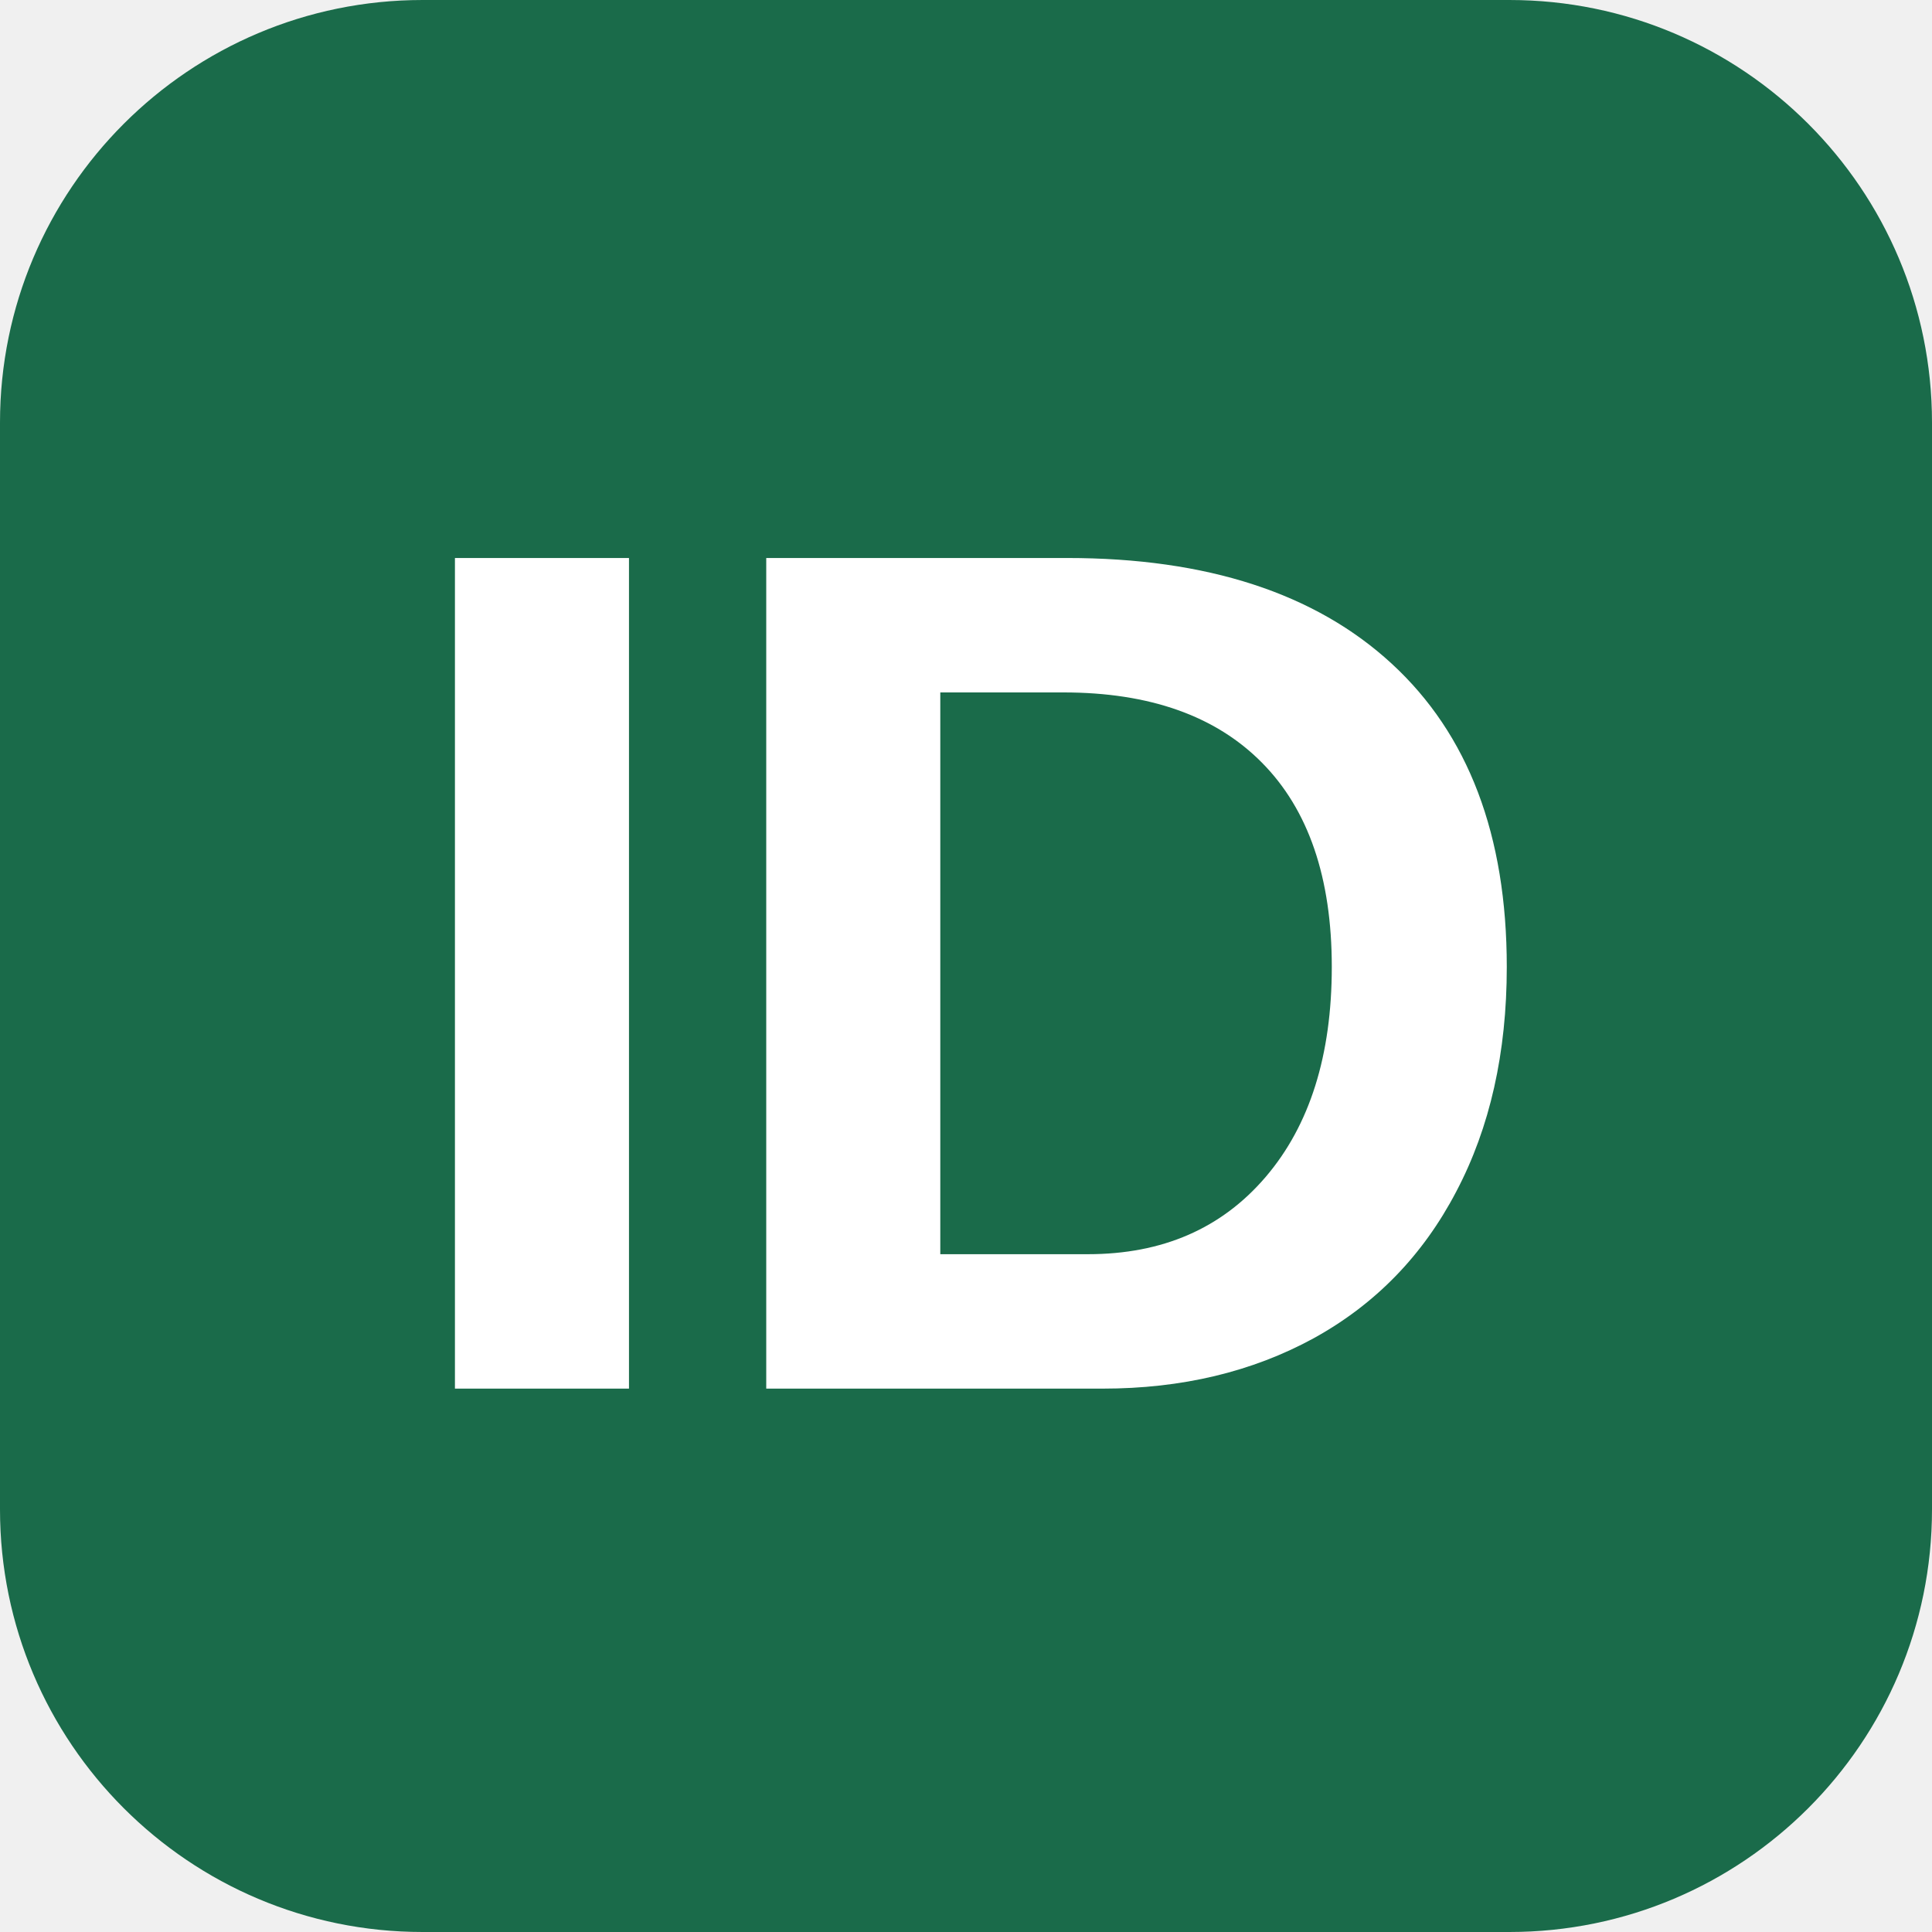
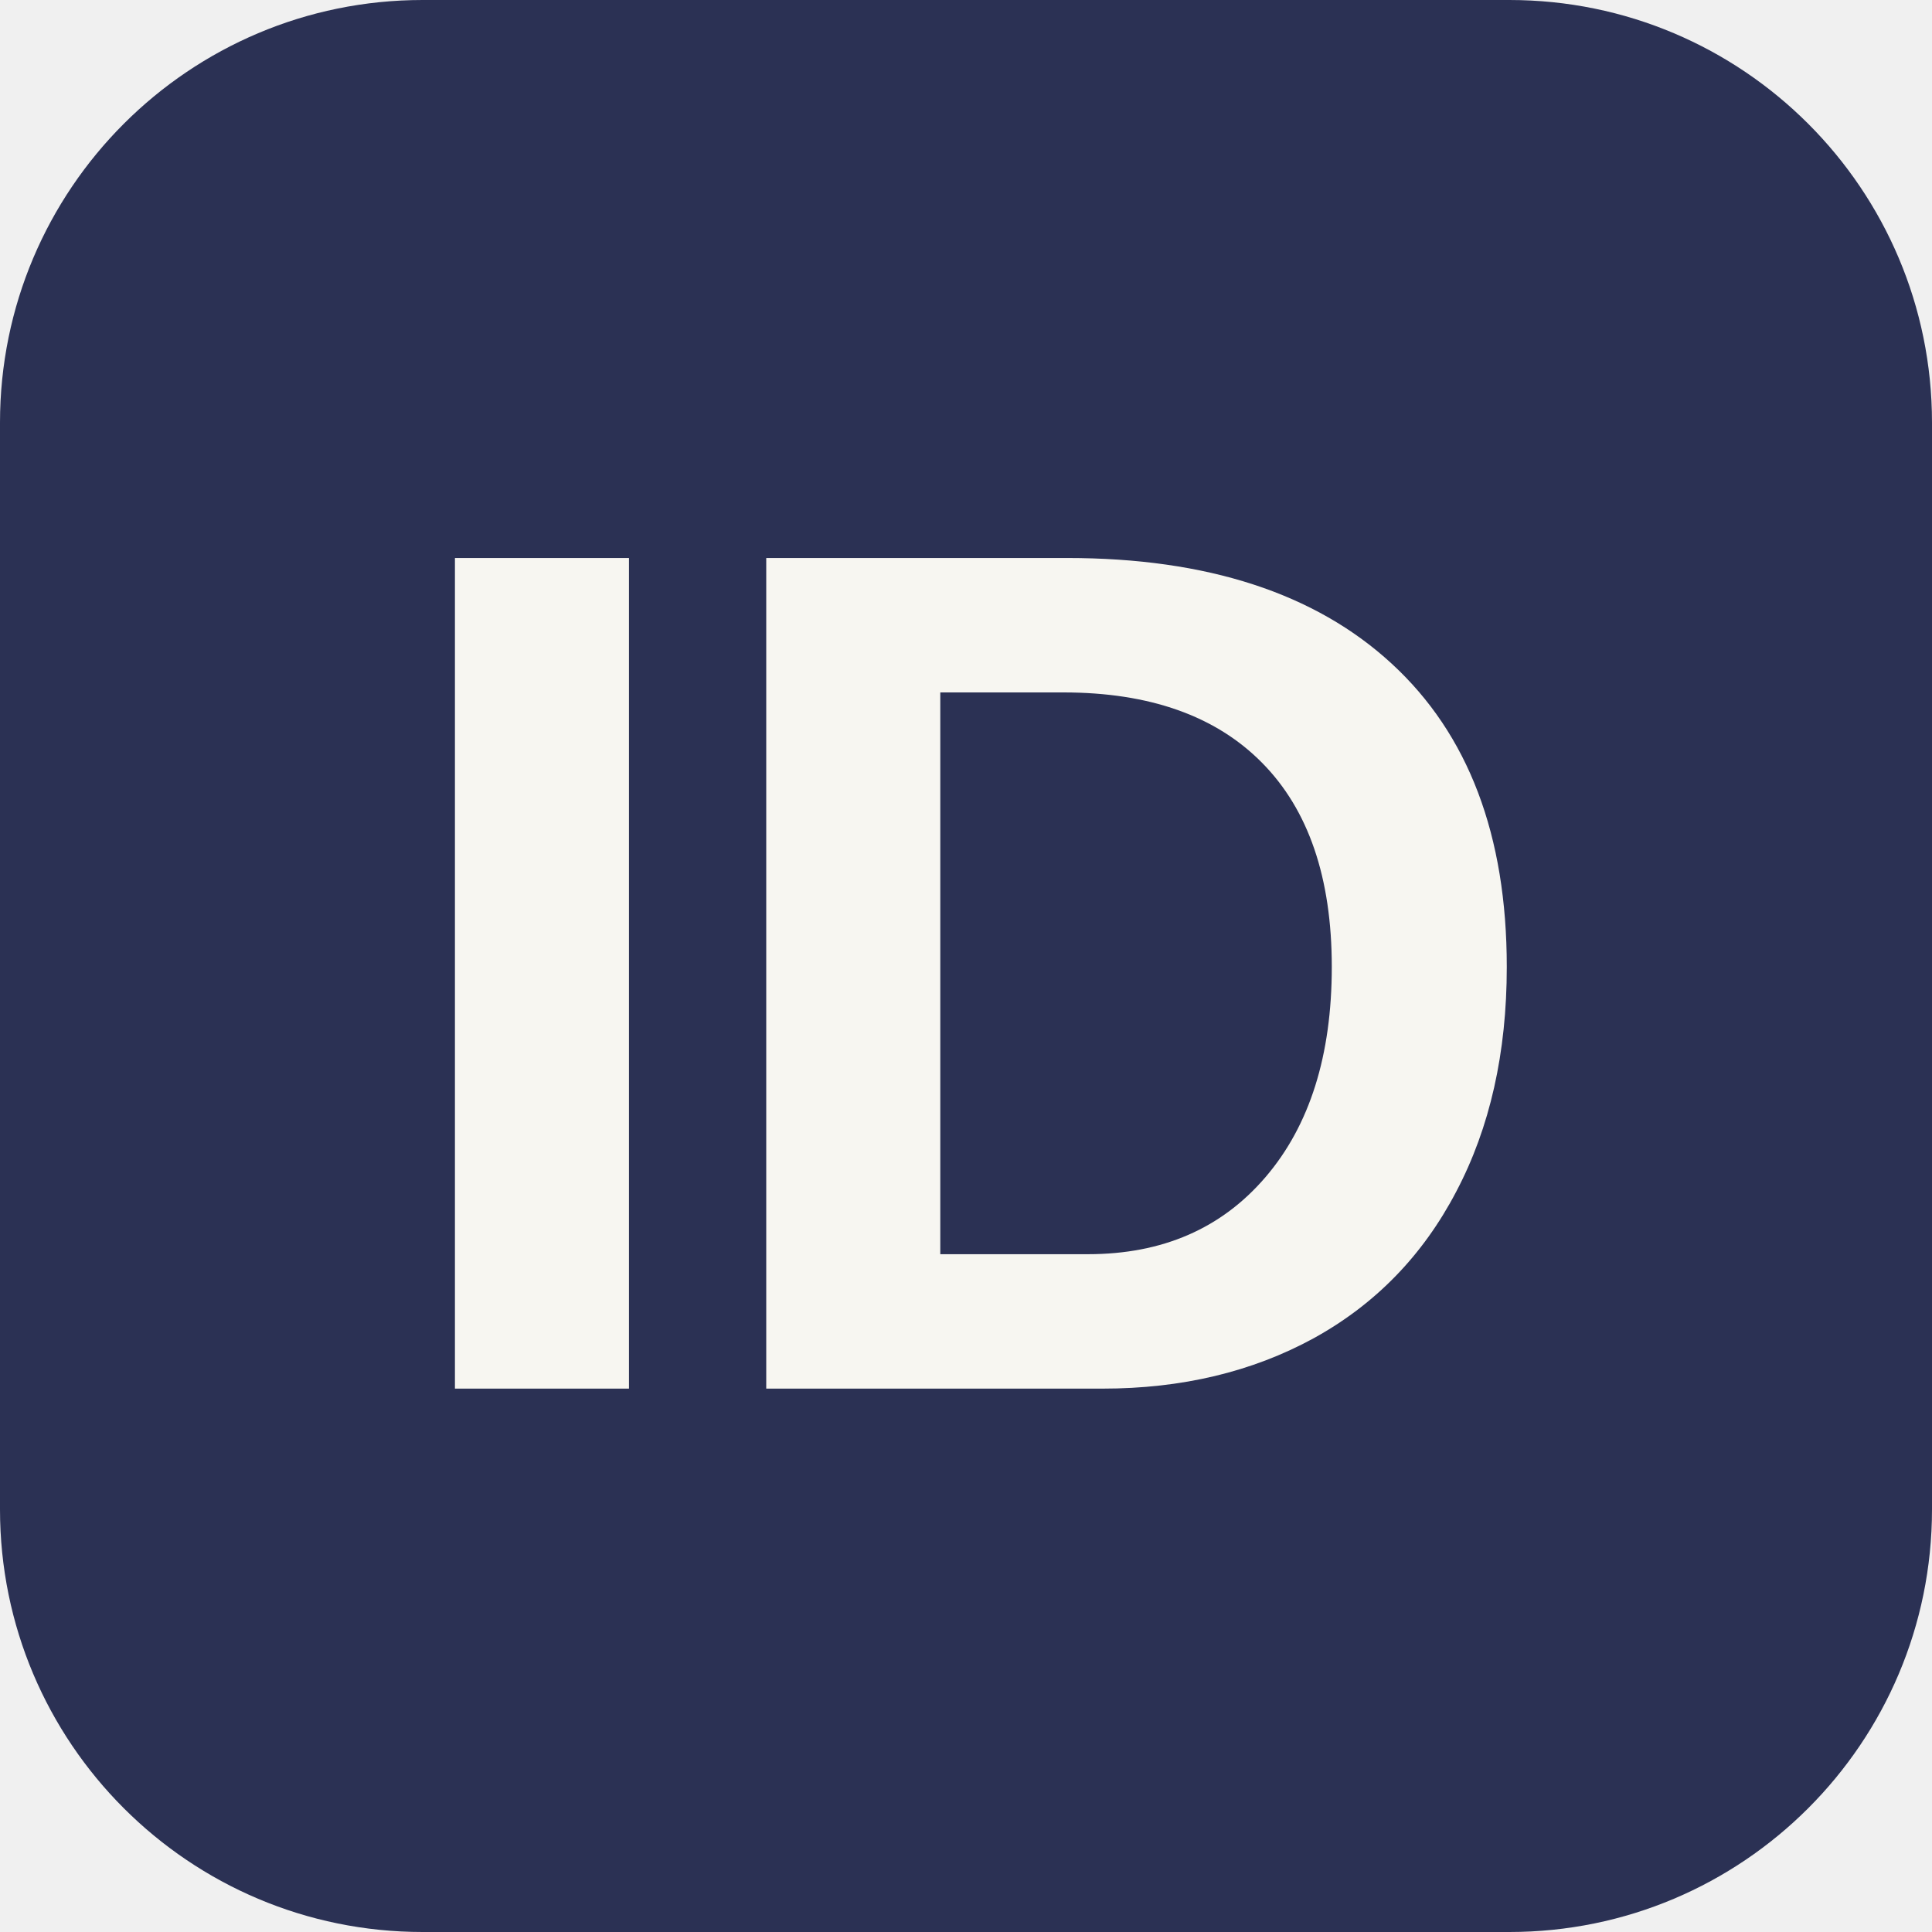
<svg xmlns="http://www.w3.org/2000/svg" viewBox="0 0 64 64" width="64" height="64">
-   <rect width="64" height="64" rx="14" fill="#1a6b4a" />
-   <text x="32" y="46" text-anchor="middle" font-family="'Plus Jakarta Sans','Helvetica Neue',Arial,sans-serif" font-weight="900" font-size="40" fill="#fff" letter-spacing="-0.02em">ID</text>
+   <rect width="64" height="64" rx="14" fill="#2b3154" />
+   <text x="32" y="46" text-anchor="middle" font-family="'Plus Jakarta Sans','Helvetica Neue',Arial,sans-serif" font-weight="900" font-size="40" fill="#f7f6f1" letter-spacing="-0.02em">ID</text>
</svg>
